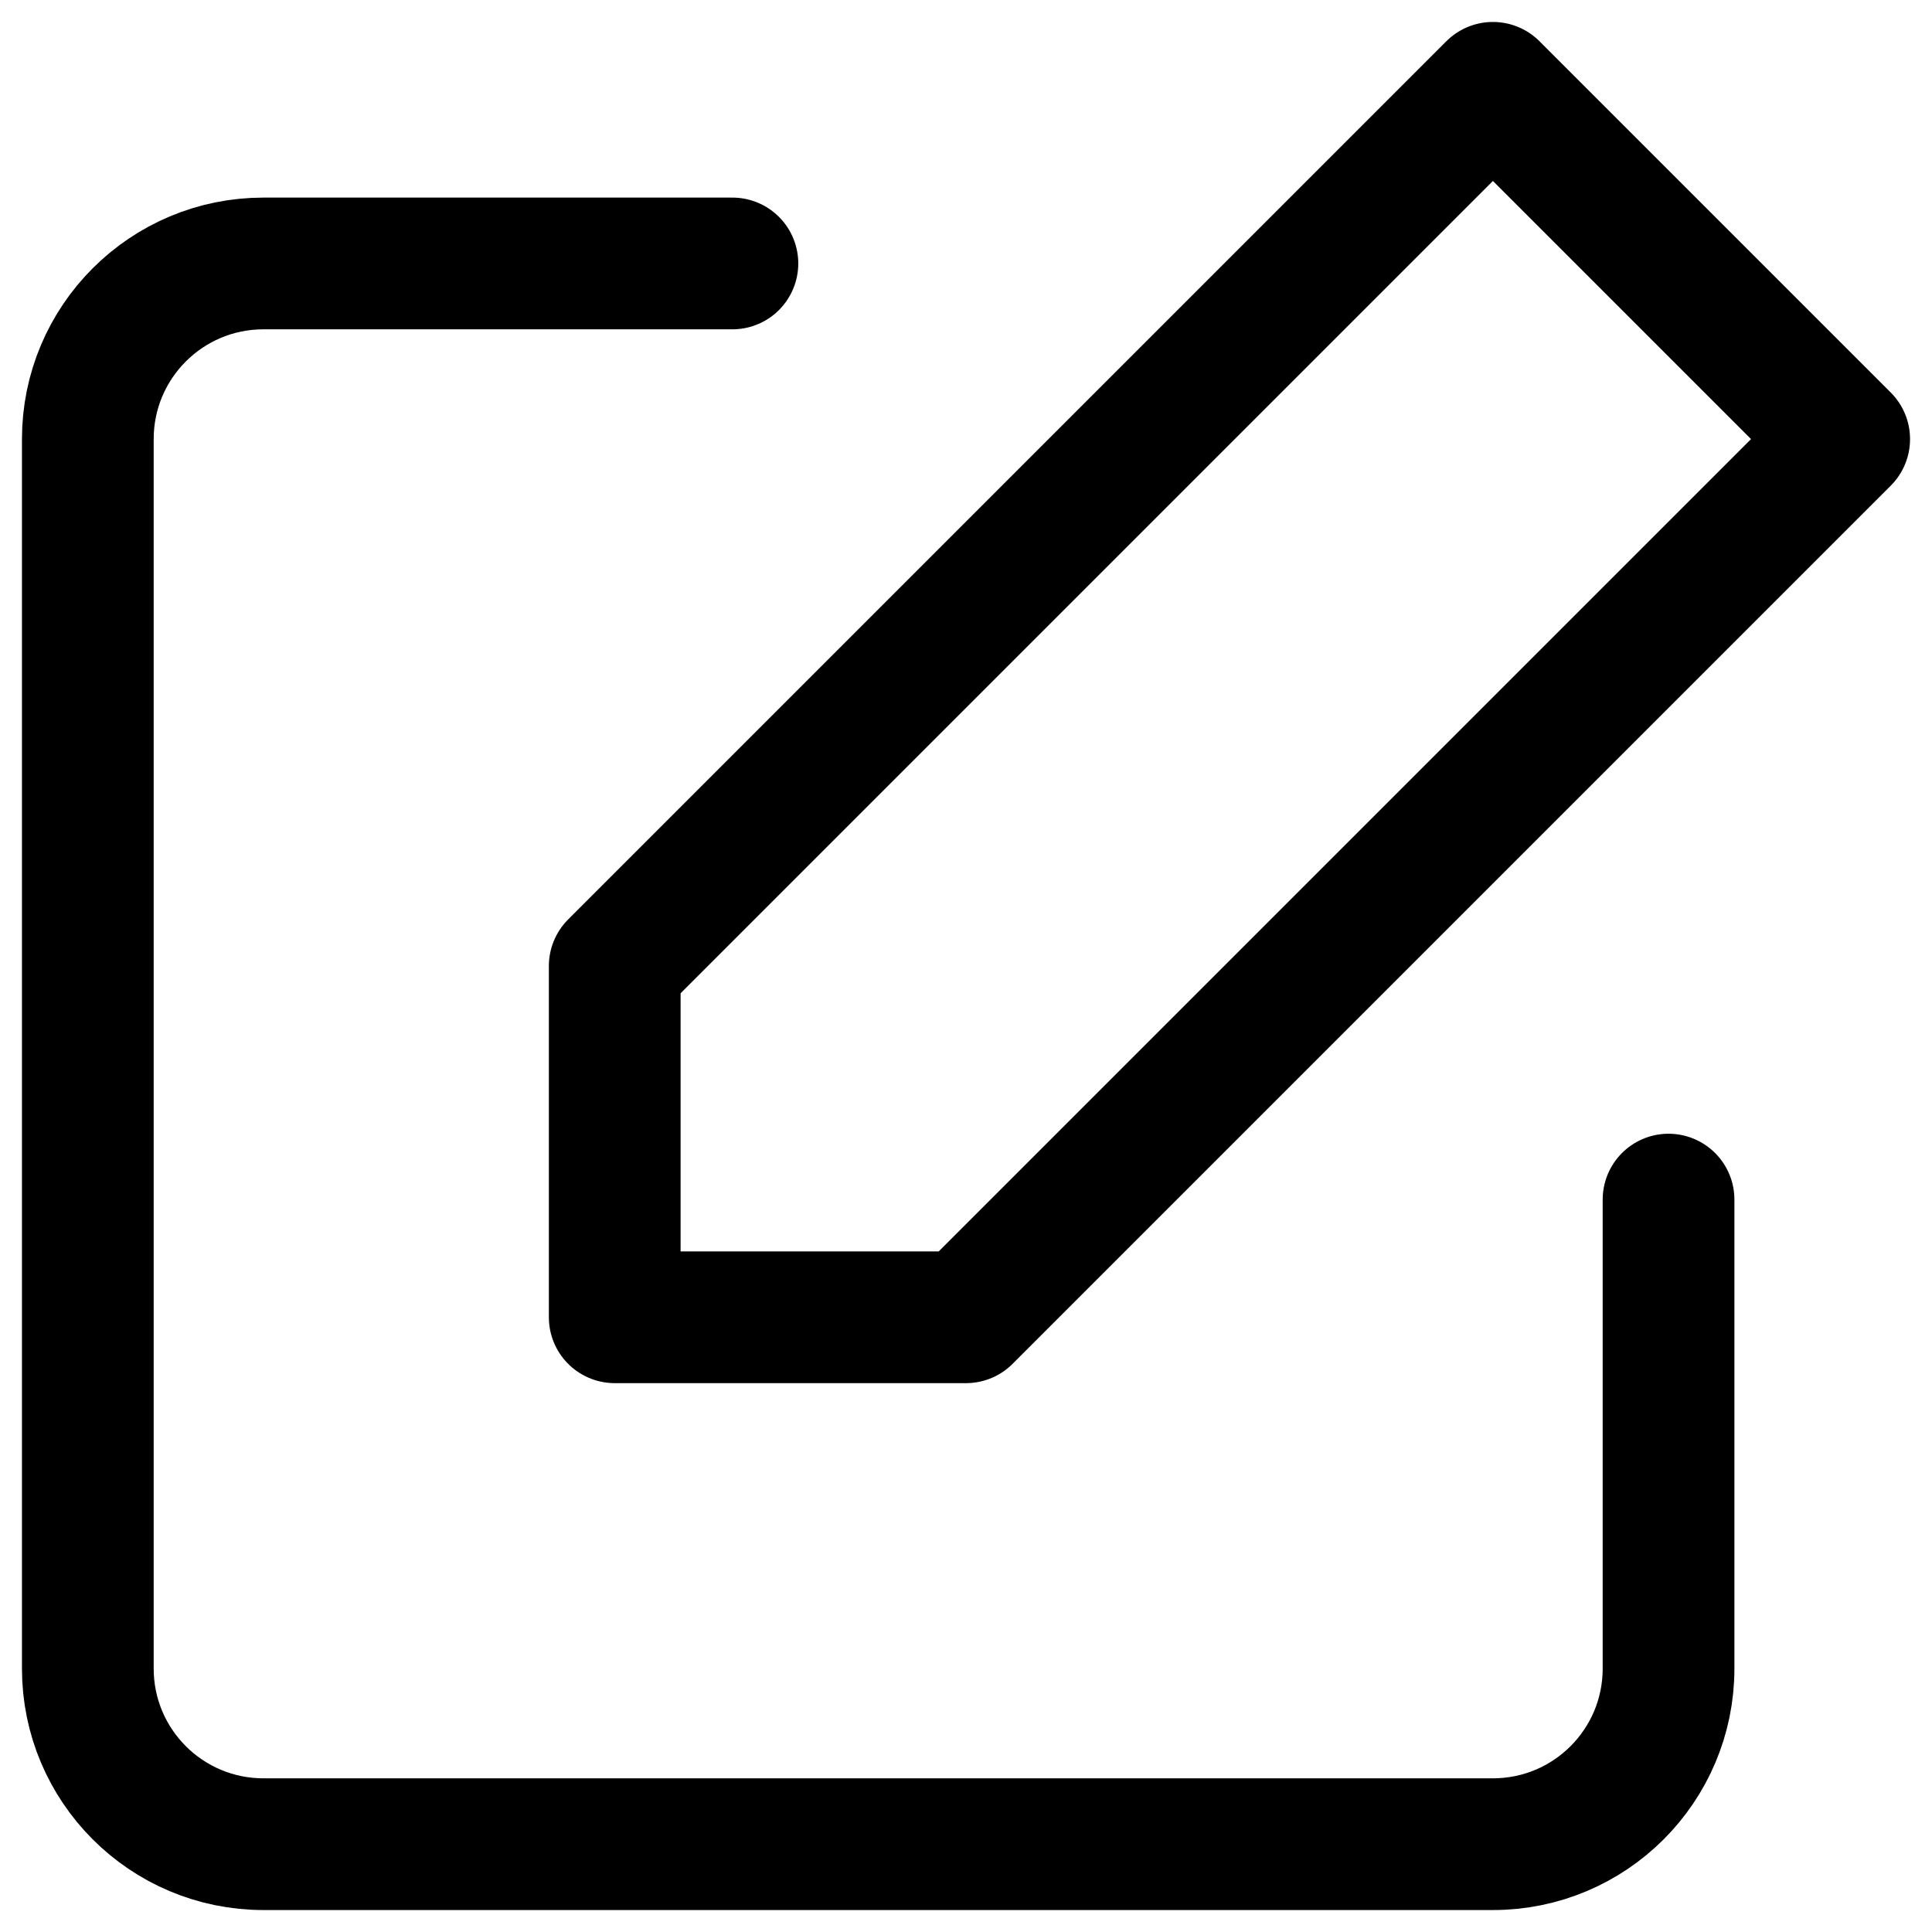
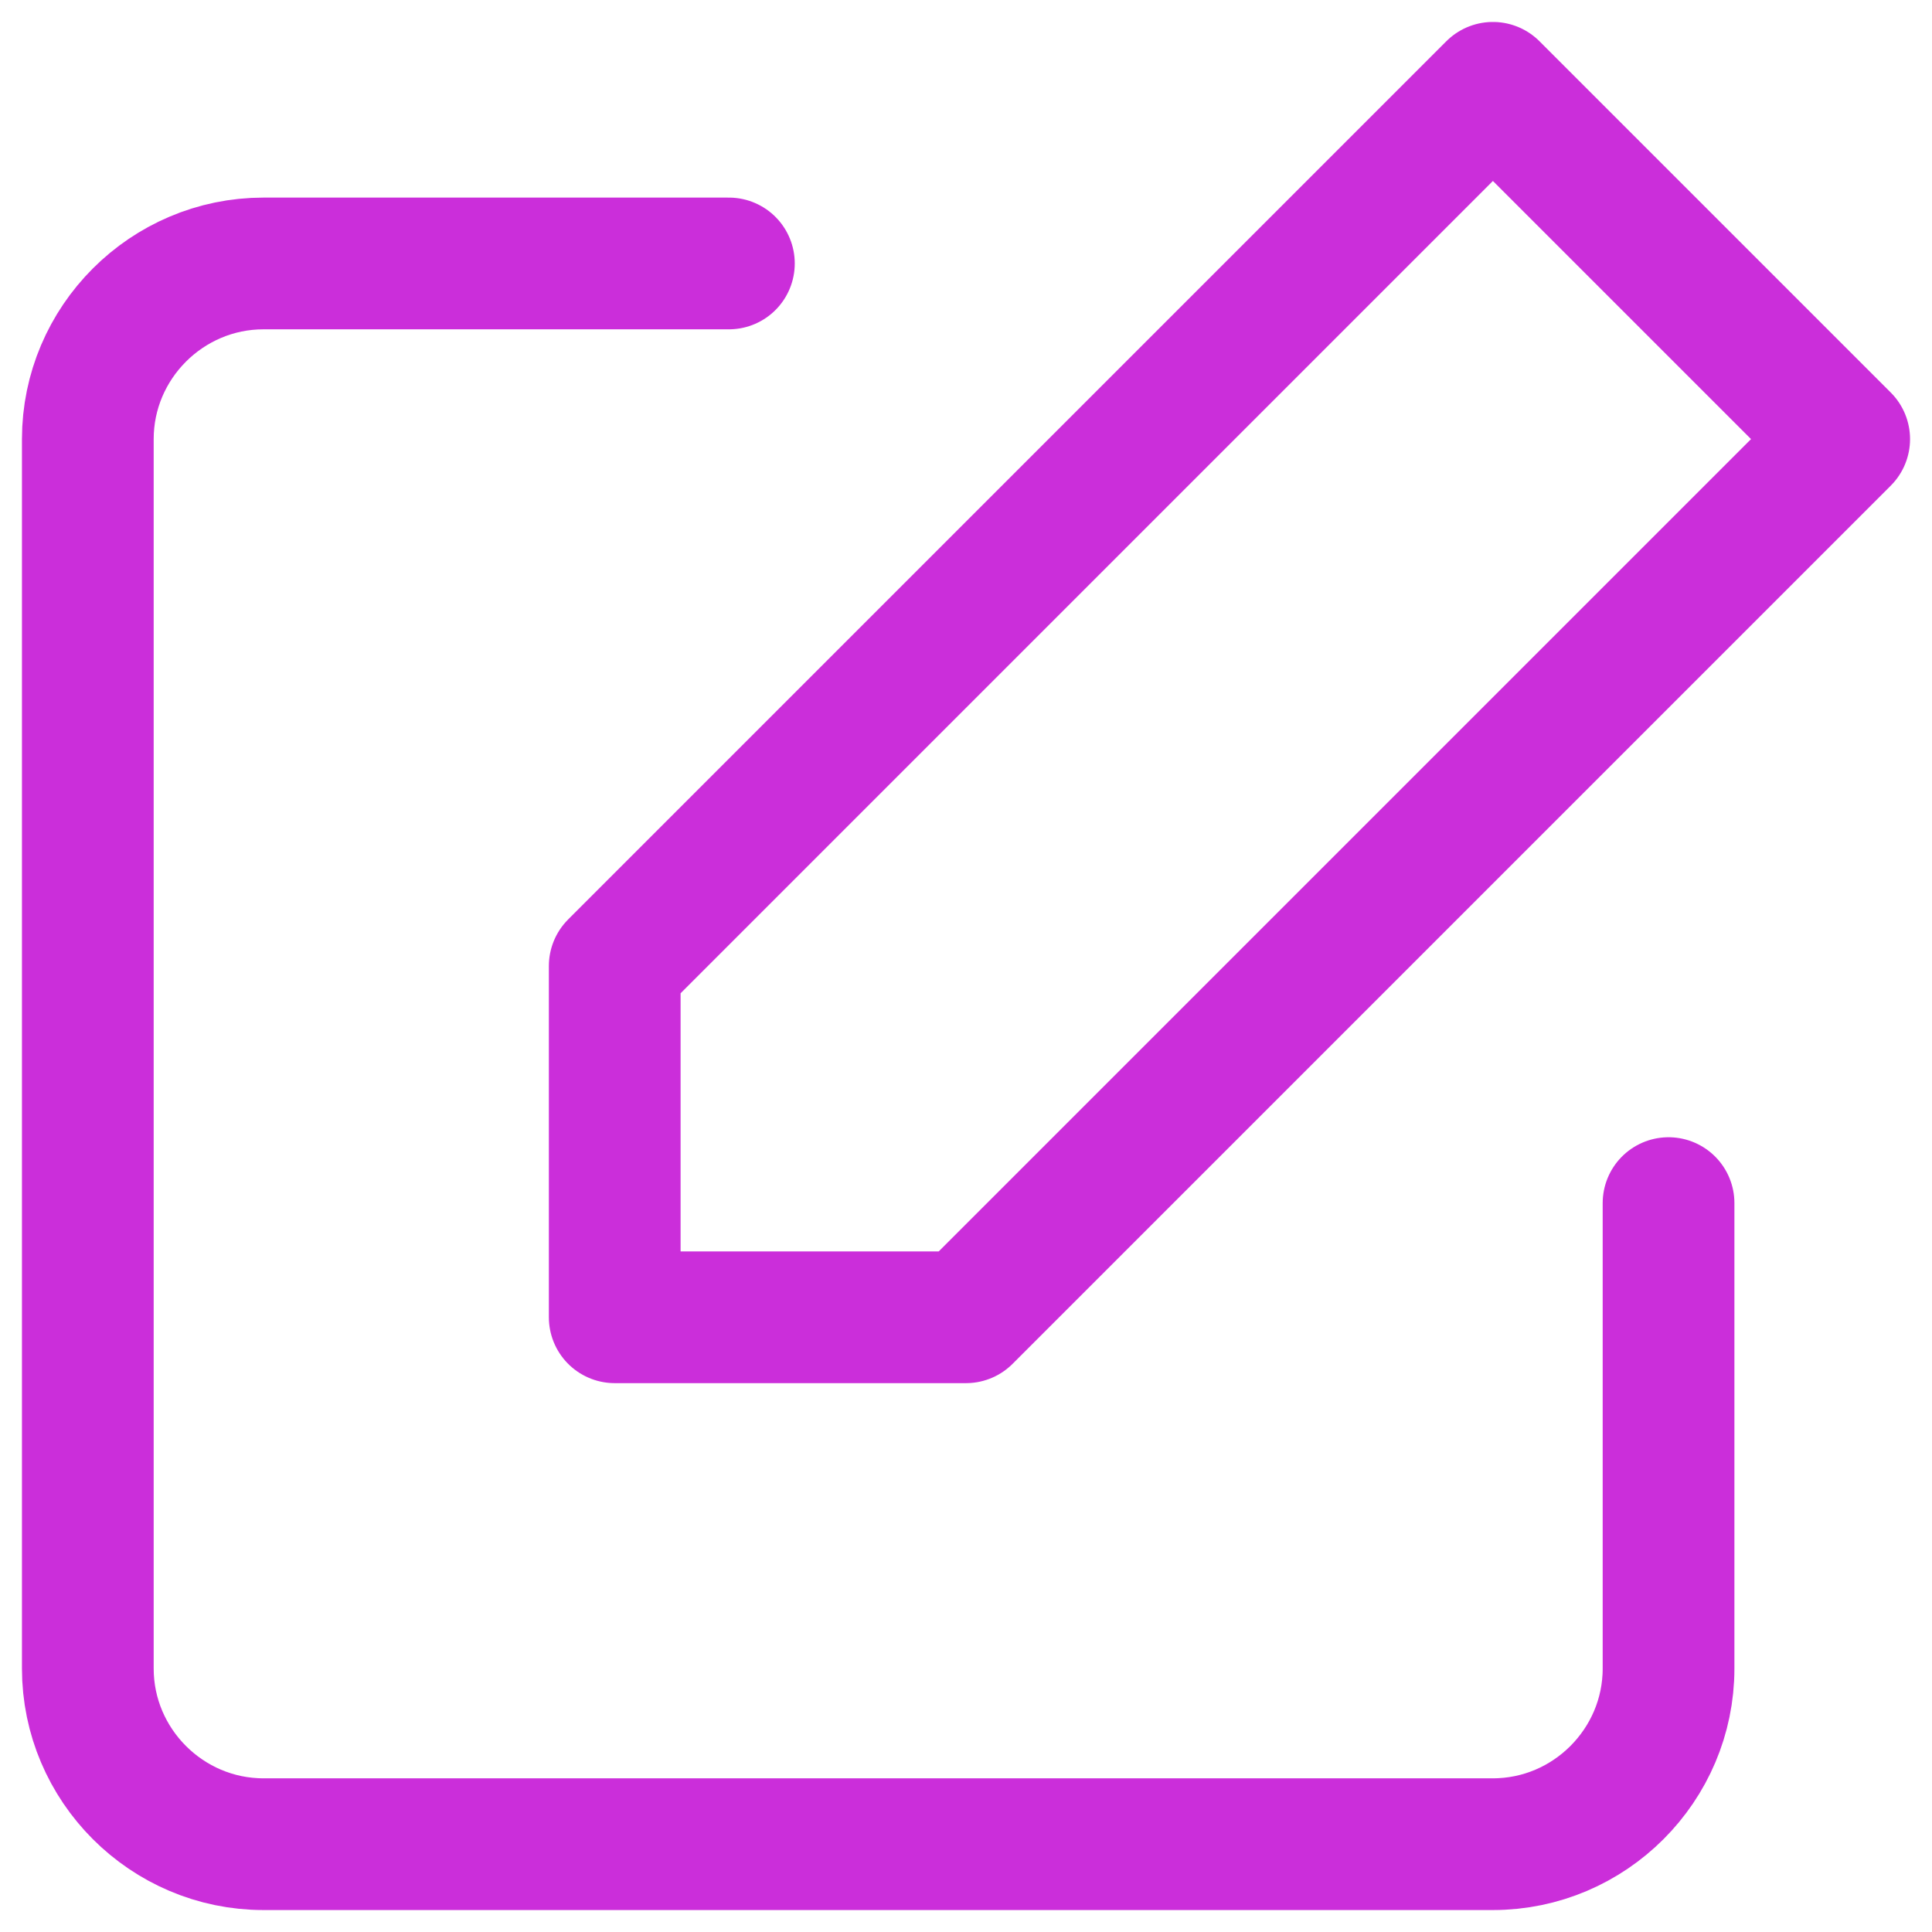
<svg xmlns="http://www.w3.org/2000/svg" width="22px" height="22px" fill="#8000ffcc" viewBox="0 0 22 22" version="1.1">
  <defs />
  <g id="Symbols" stroke="#8000ffcc" stroke-width="1" fill="none" fill-rule="evenodd" stroke-linecap="round" stroke-linejoin="round">
-     <g id="edit" transform="translate(1, 1)" stroke-width="1.5" stroke="#000000">
-       <g id="Shape">
-         <path d="M18,12.66 L18,18 C18,19.105 17.105,20 16,20 L2,20 C0.895,20 0,19.105 0,18 L0,4 C-2.22044605e-16,2.895 0.895,2 2,2 L7.34,2" />
-         <polygon points="16 0 20 4 10 14 6 14 6 10" />
+     <g id="edit" transform="translate(1,1)" stroke-width="1.5" stroke="#000000">
+       <g stroke="rgba(191, 0, 209, 0.82)" id="Shape">
+         <path d="M 18 12.7 L 18 18 C 18 19.1 17.1 20 16 20 L 2 20 C 0.9 20 0 19.1 0 18 L 0 4 C 0 2.9 0.9 2 2 2 L 7.3 2" />
+         <polygon points="16,0 20,4 10,14 6,14 6,10" />
      </g>
    </g>
  </g>
</svg>
